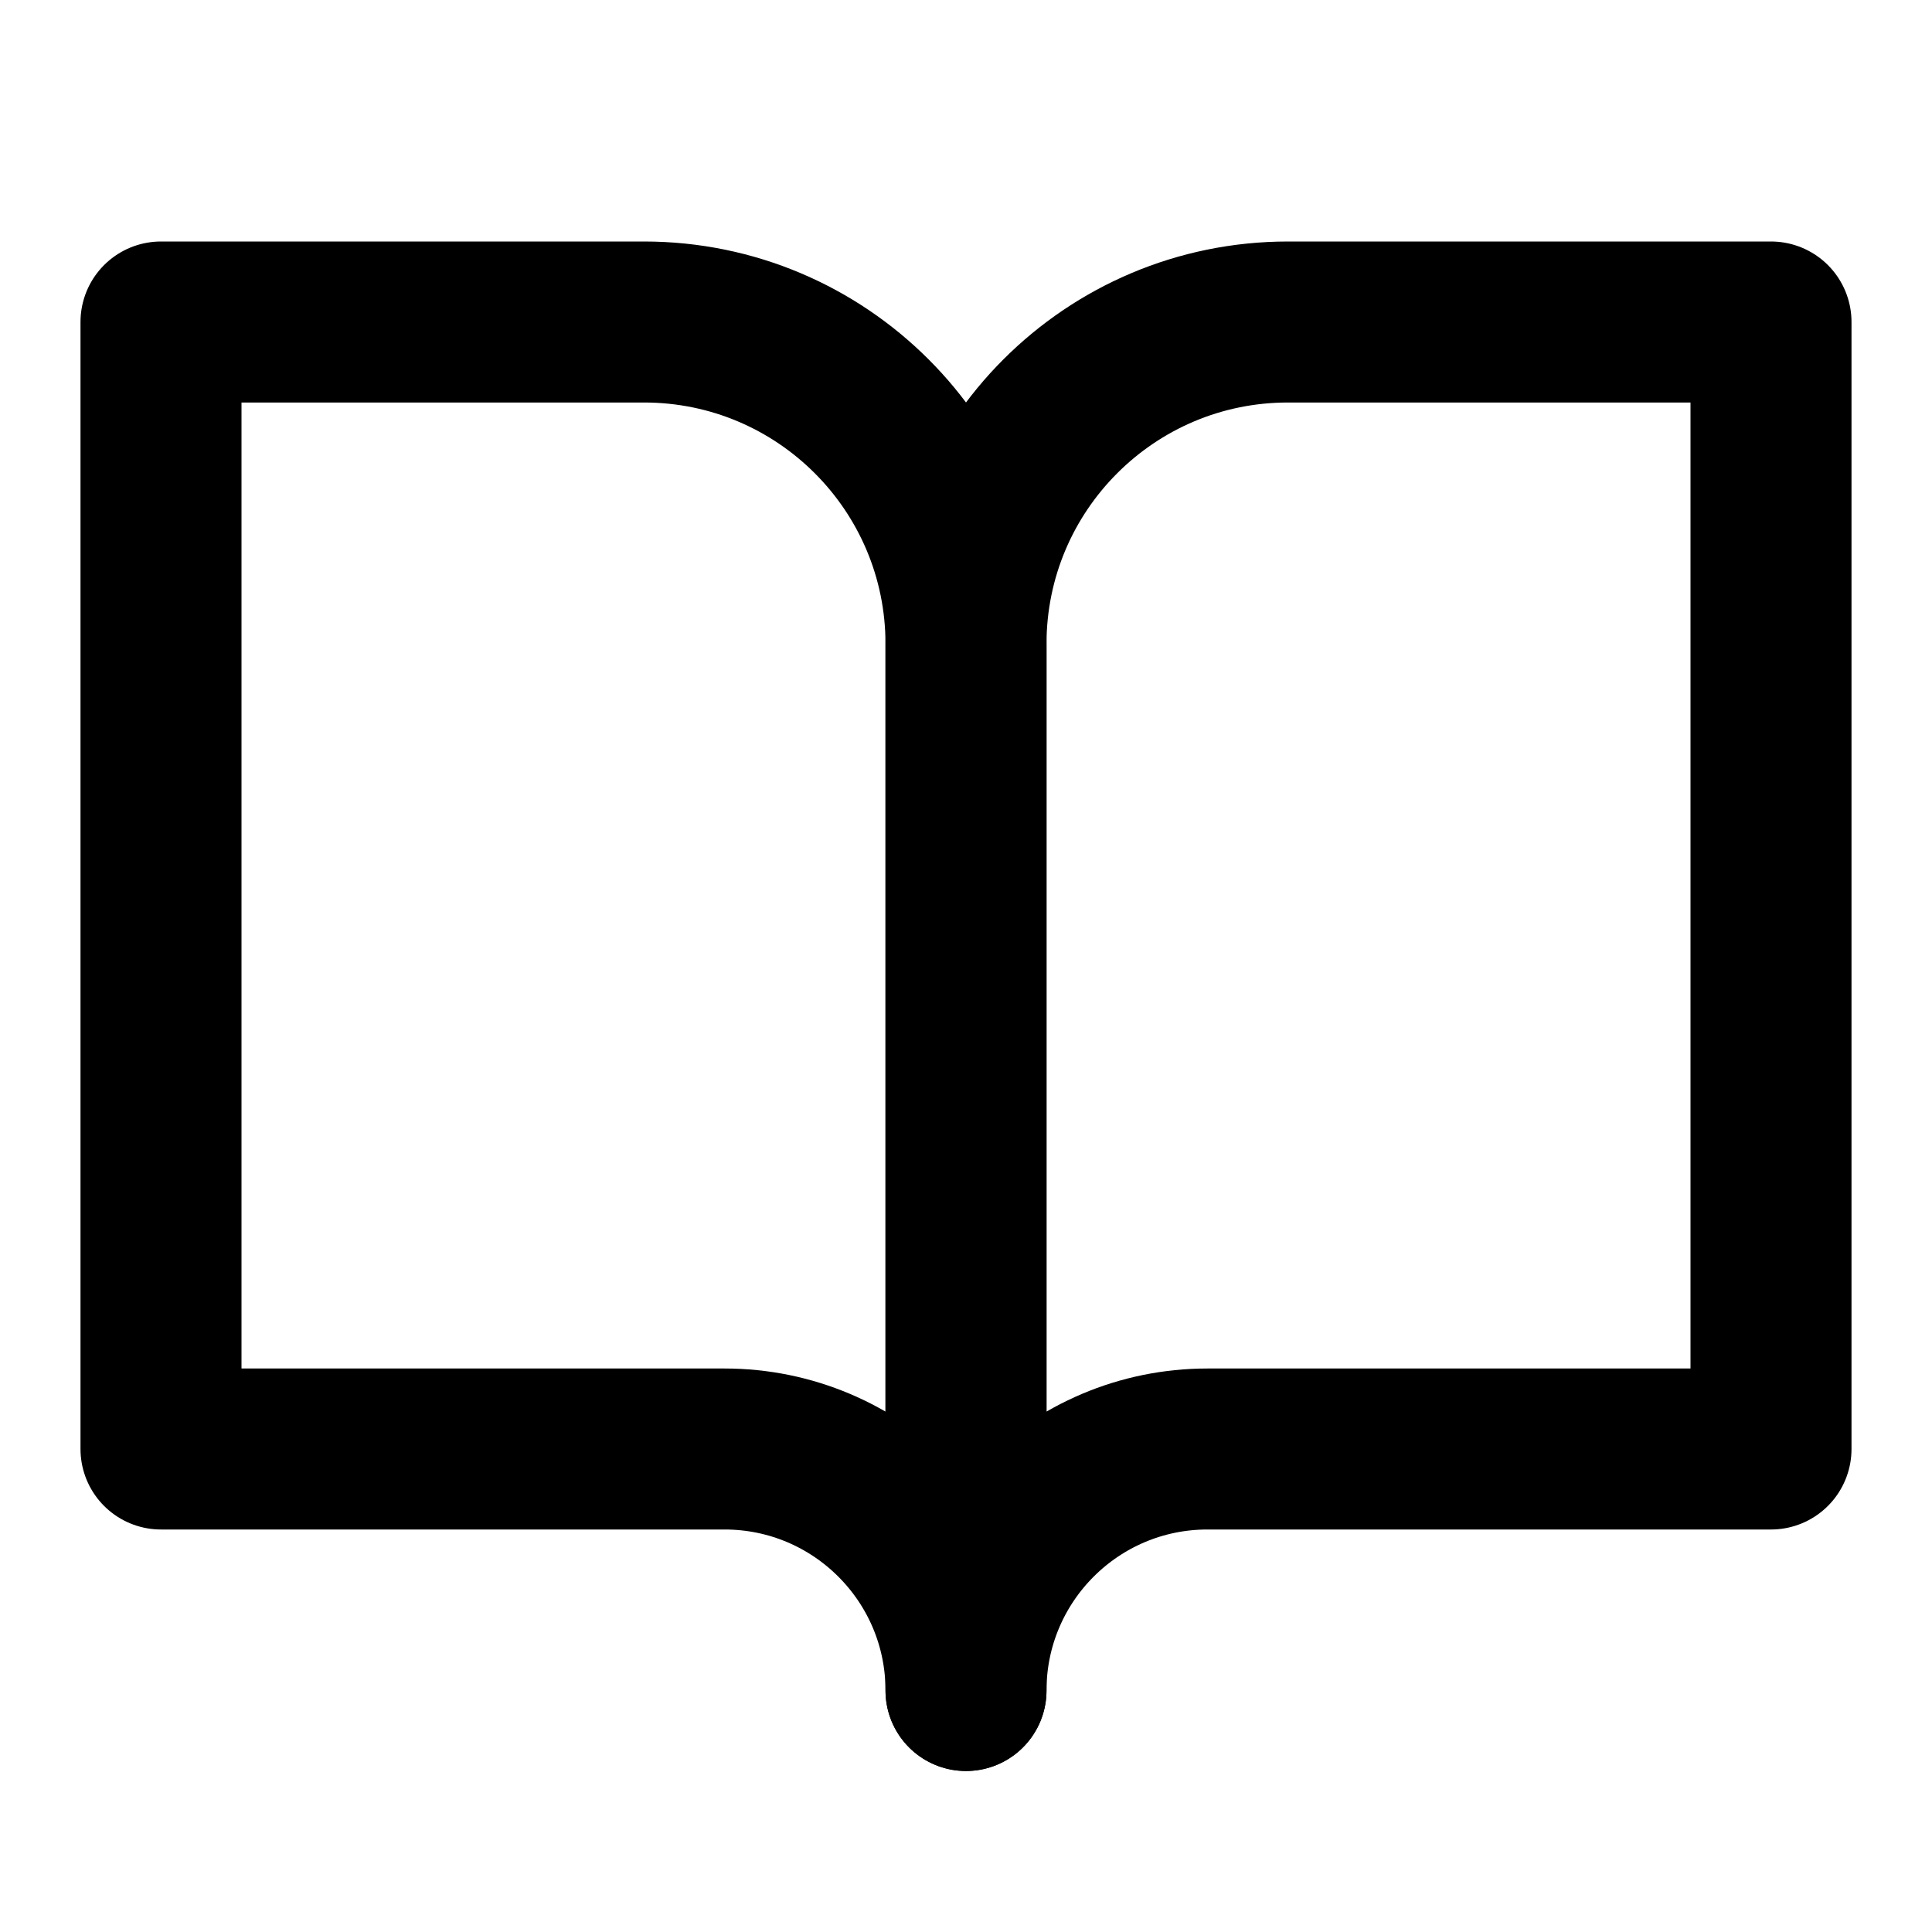
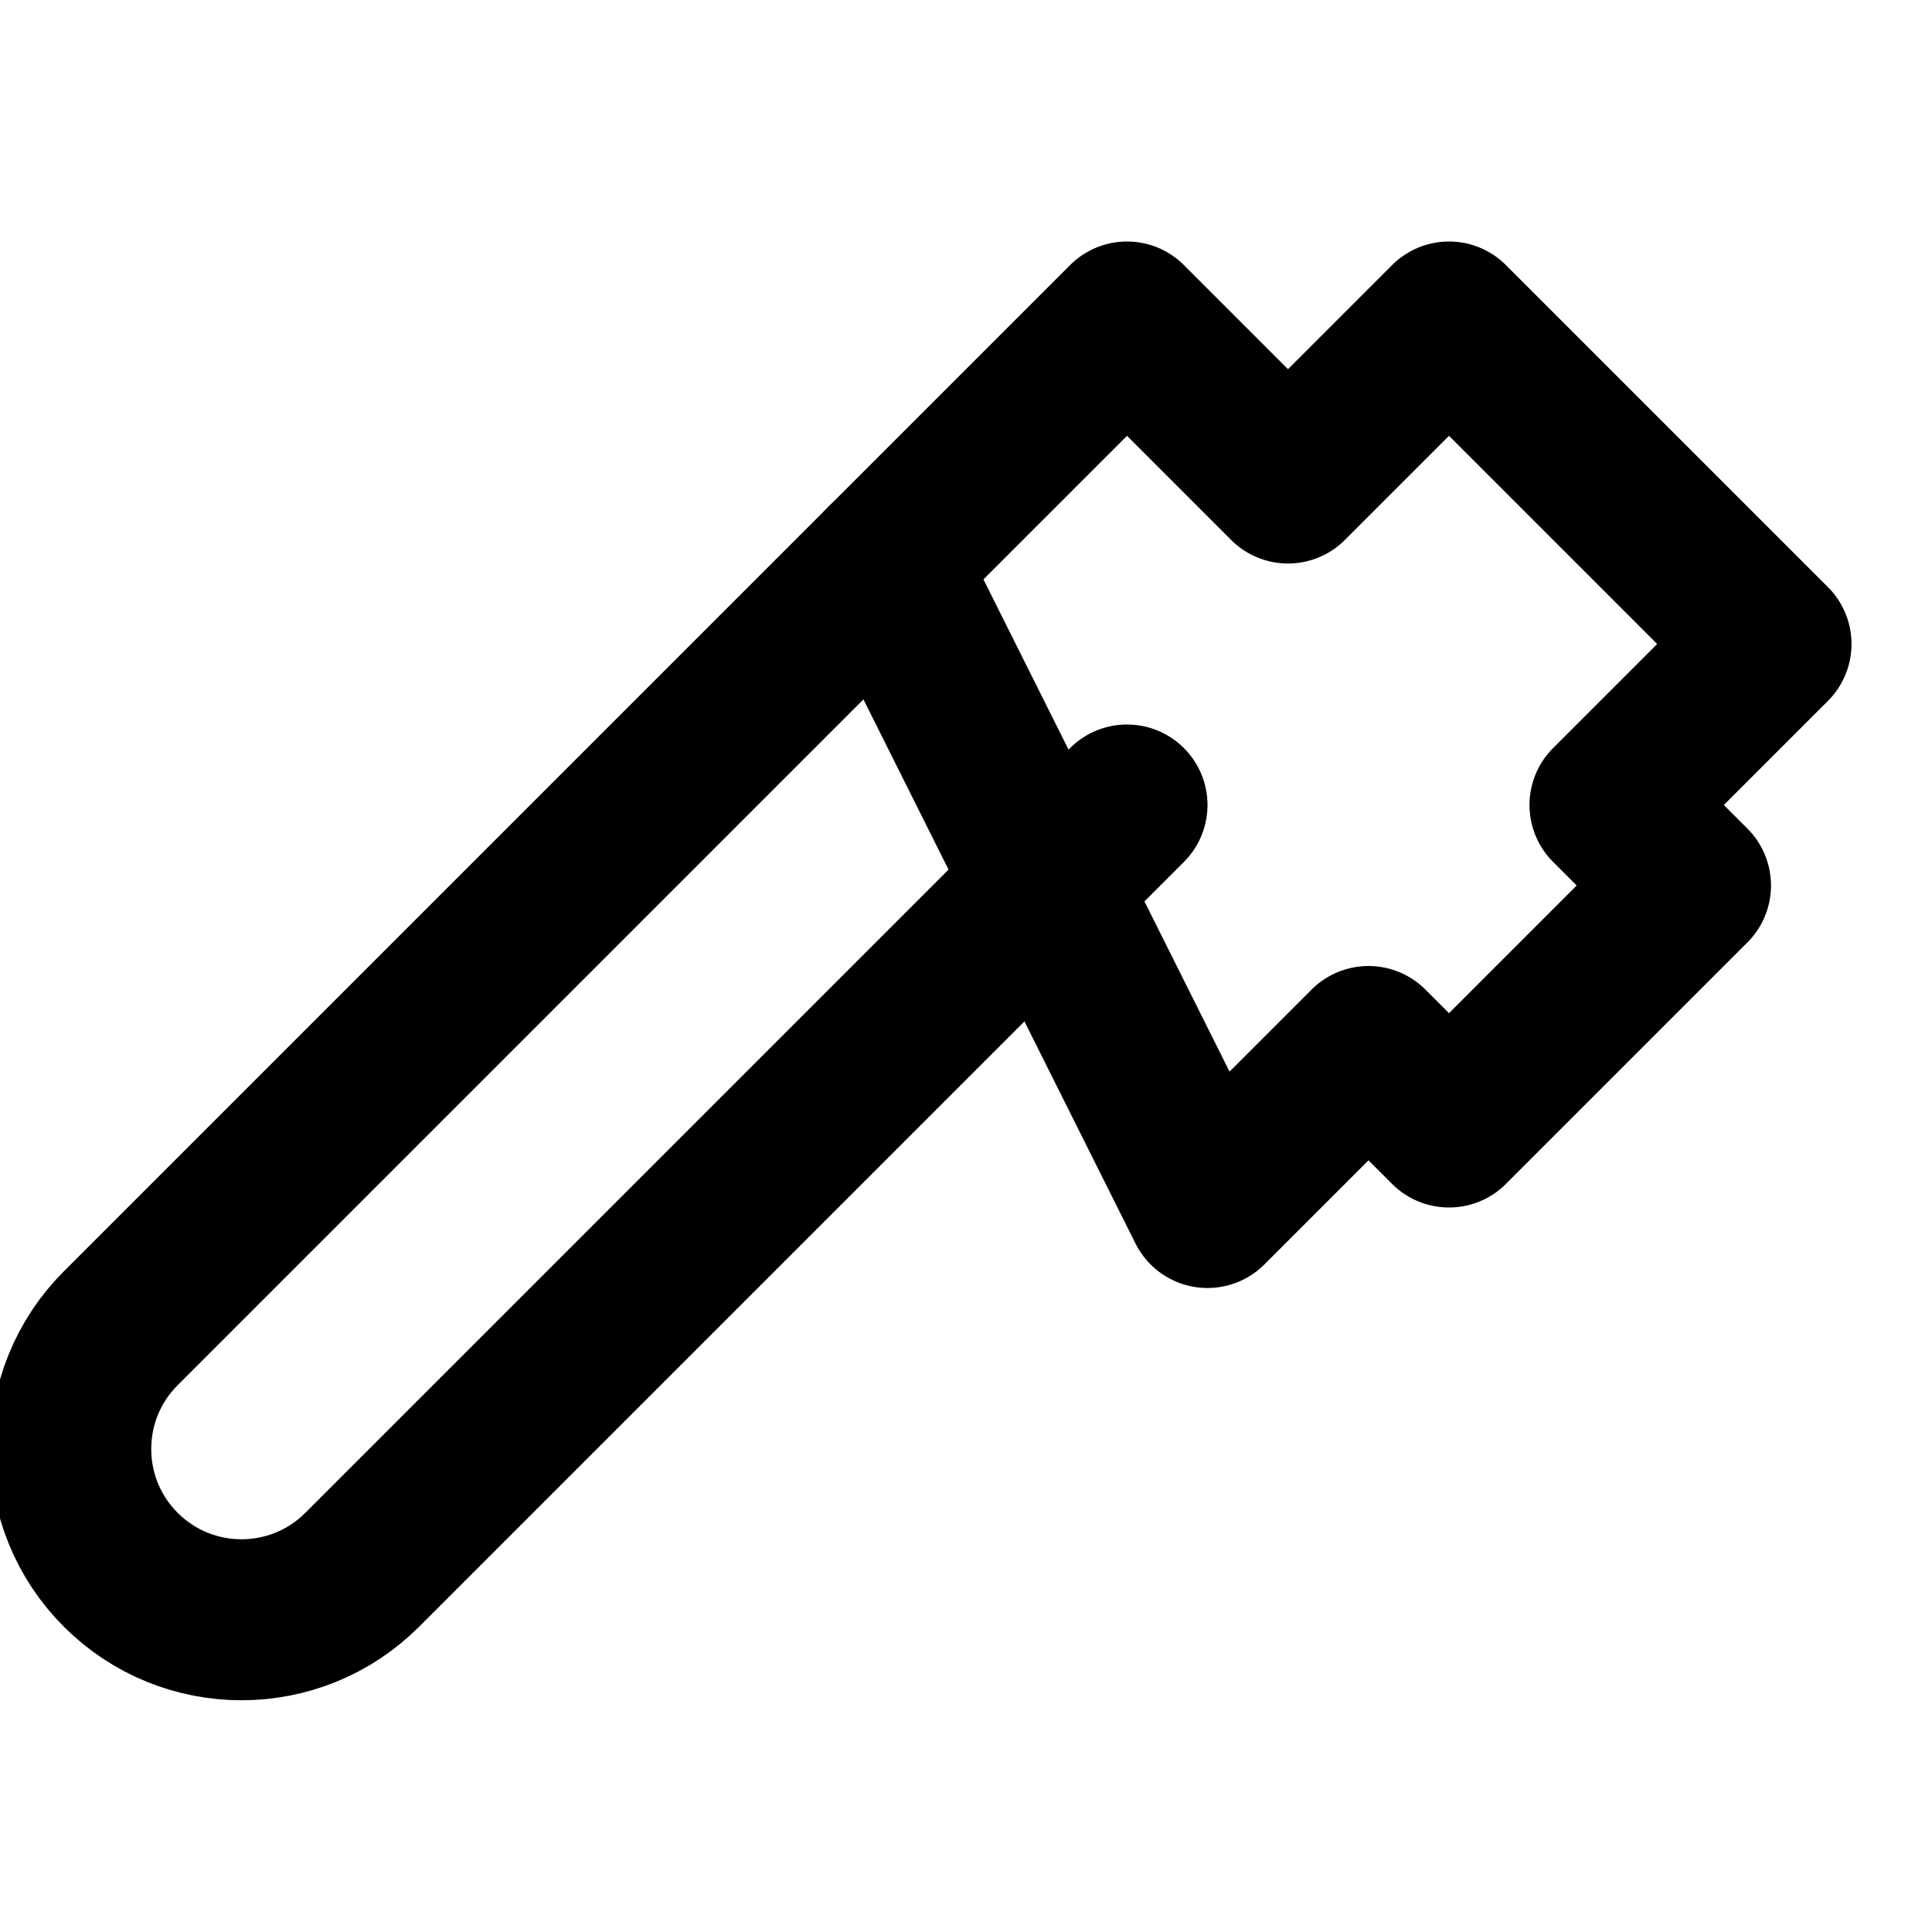
<svg xmlns="http://www.w3.org/2000/svg" viewBox="0 0 24 24" fill="none" stroke="currentColor" stroke-width="2" stroke-linecap="round" stroke-linejoin="round">
-   <path d="M2 4h6a4 4 0 0 1 4 4v13a3 3 0 0 0-3-3H2z" />
-   <path d="M22 4h-6a4 4 0 0 0-4 4v13a3 3 0 0 1 3-3h7z" />
+   <path d="m14 10-9.5 9.5a2.1 2.1 0 0 1-3-3L11 7" />
+   <path d="m11 7 3-3 2 2 2-2 4 4-2 2 1 1-3 3-1-1-2 2z" />
</svg>
